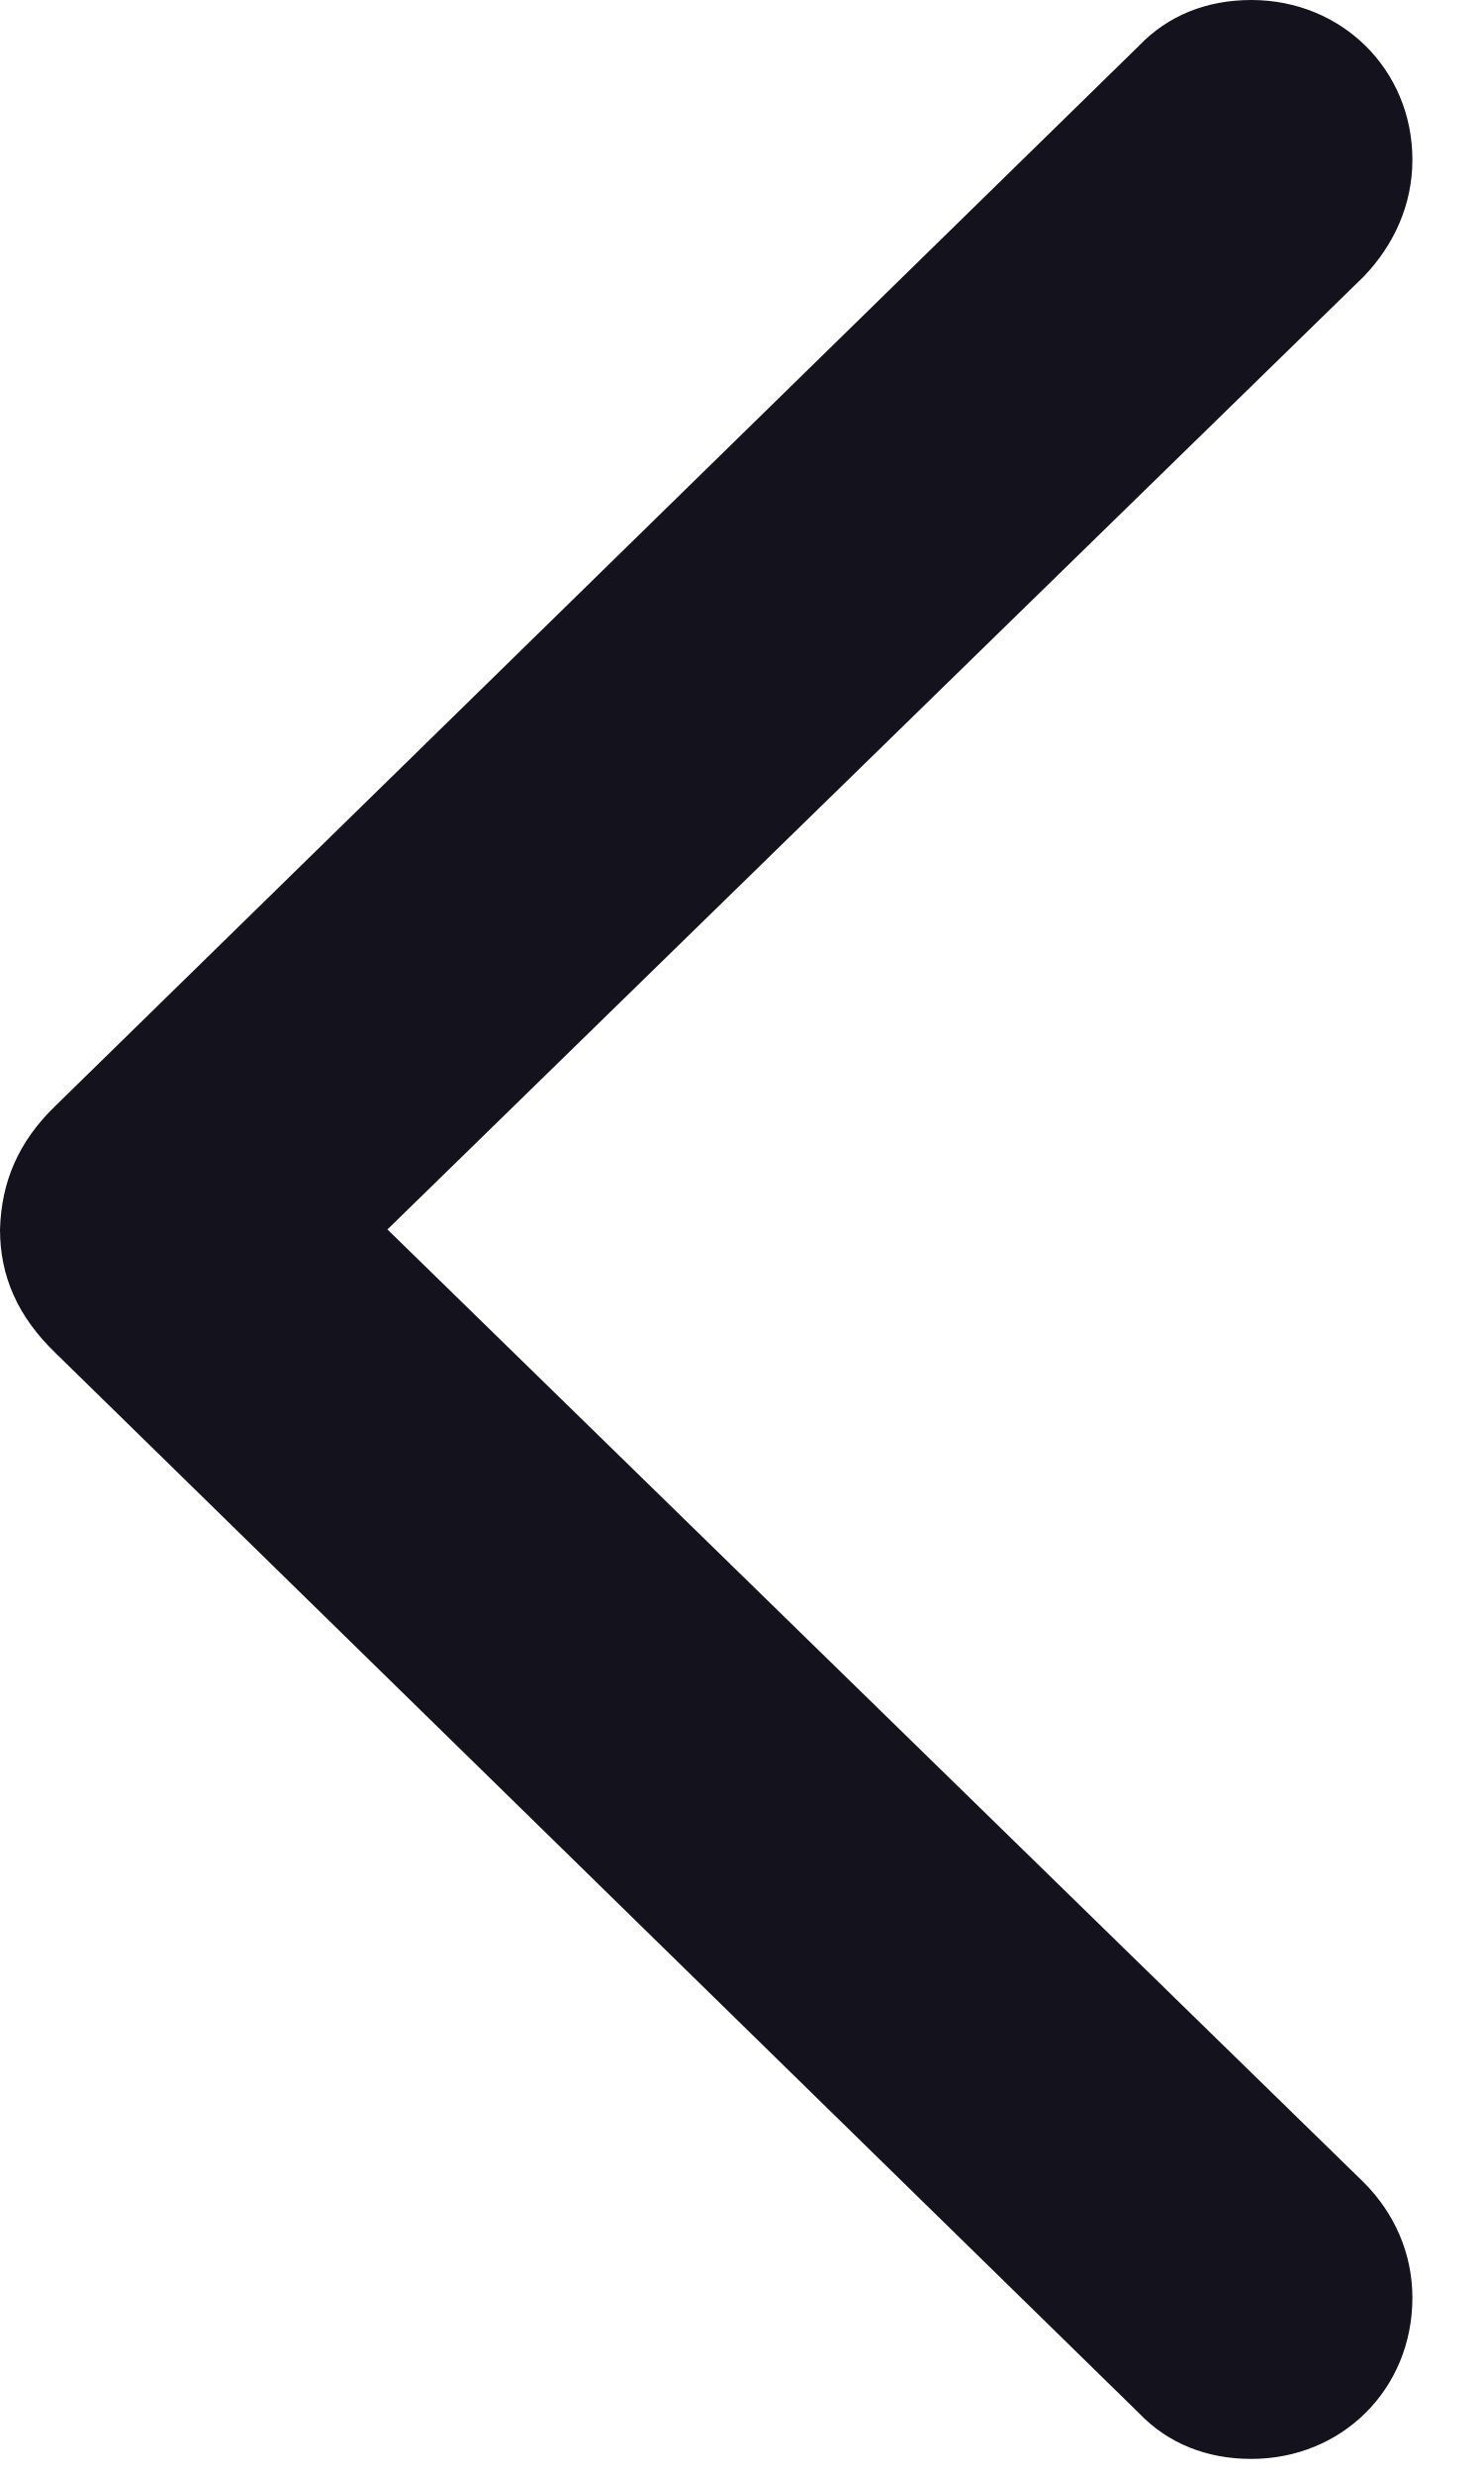
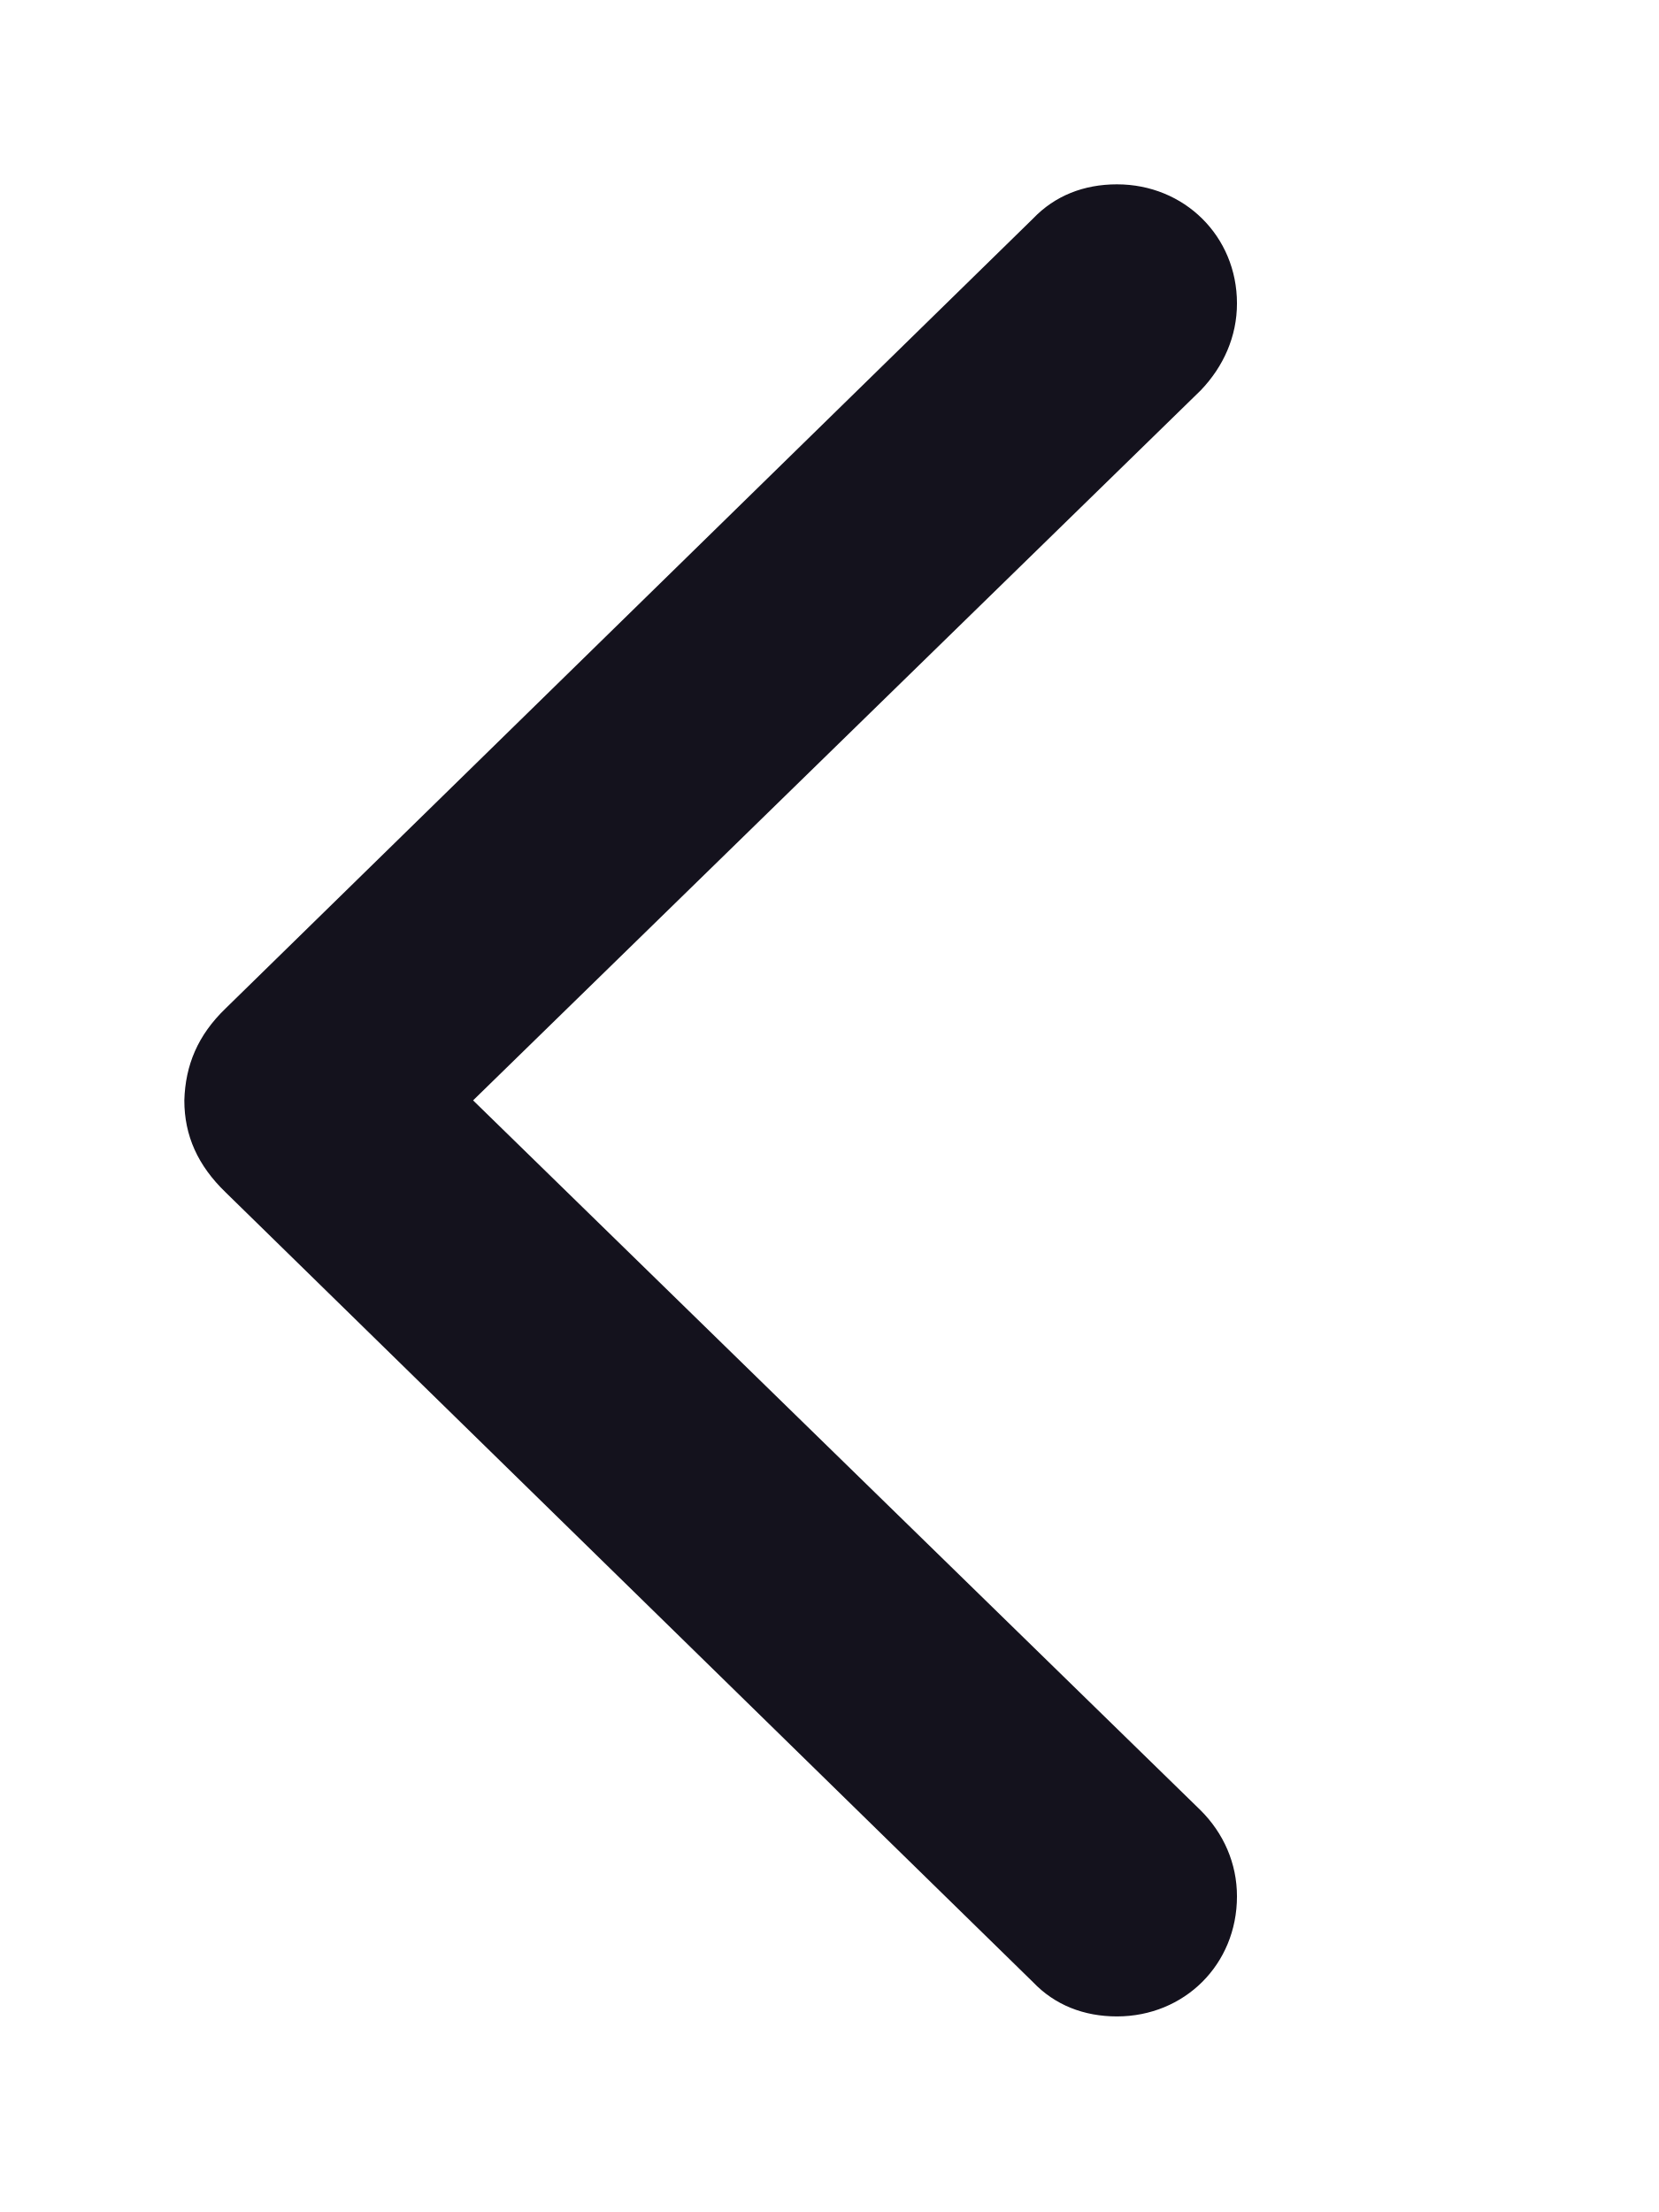
- <svg xmlns="http://www.w3.org/2000/svg" width="12" height="20" viewBox="0 0 12 20" fill="none">
-   <path d="M0 9.939C0 10.321 0.146 10.646 0.449 10.938L9.209 19.507C9.445 19.754 9.759 19.878 10.119 19.878C10.849 19.878 11.421 19.316 11.421 18.575C11.421 18.216 11.275 17.89 11.028 17.643L3.133 9.939L11.028 2.235C11.275 1.977 11.421 1.651 11.421 1.292C11.421 0.562 10.849 0 10.119 0C9.759 0 9.445 0.124 9.209 0.371L0.449 8.939C0.146 9.231 0.011 9.557 0 9.939Z" fill="#14121D" />
+ <svg xmlns="http://www.w3.org/2000/svg" width="18" height="24" viewBox="0 0 18 24" fill="none">
+   <path d="M2 11.939C2 12.321 2.146 12.646 2.449 12.938L11.209 21.507C11.445 21.754 11.759 21.878 12.119 21.878C12.849 21.878 13.421 21.316 13.421 20.575C13.421 20.216 13.275 19.89 13.028 19.643L5.133 11.939L13.028 4.235C13.275 3.977 13.421 3.651 13.421 3.292C13.421 2.562 12.849 2 12.119 2C11.759 2 11.445 2.124 11.209 2.371L2.449 10.94C2.146 11.231 2.011 11.557 2 11.939Z" fill="#14121D" />
</svg>
